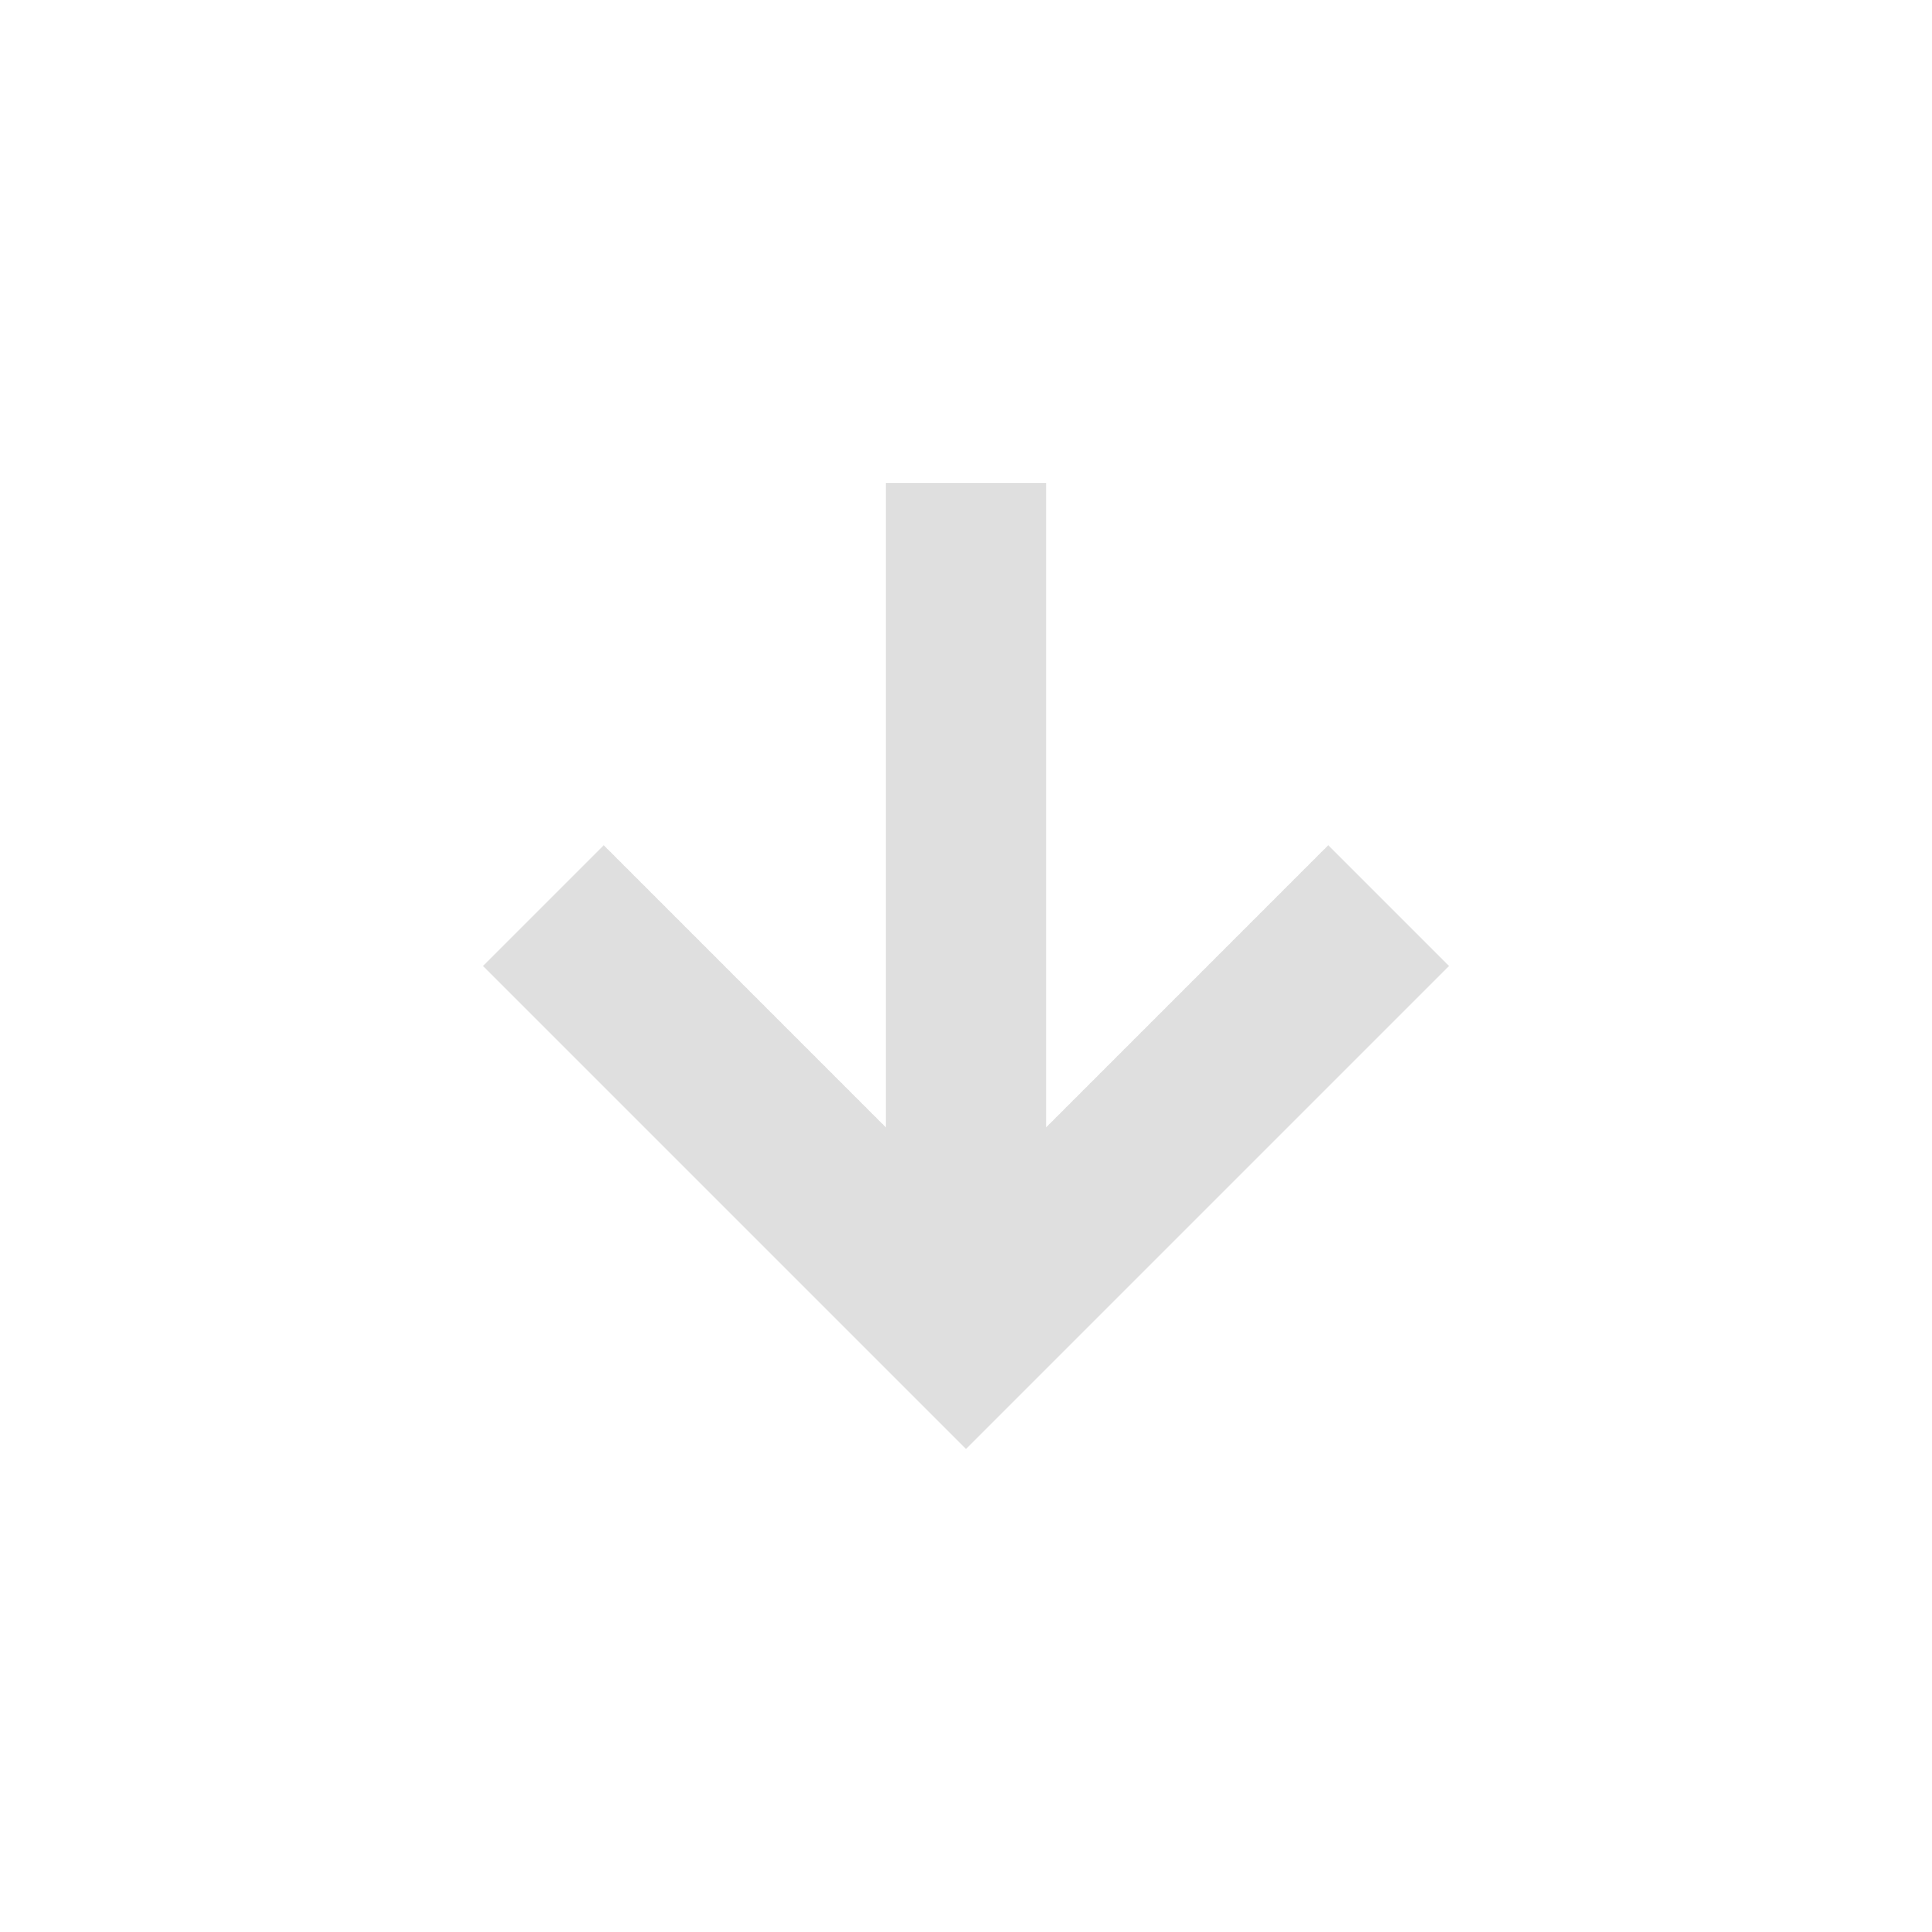
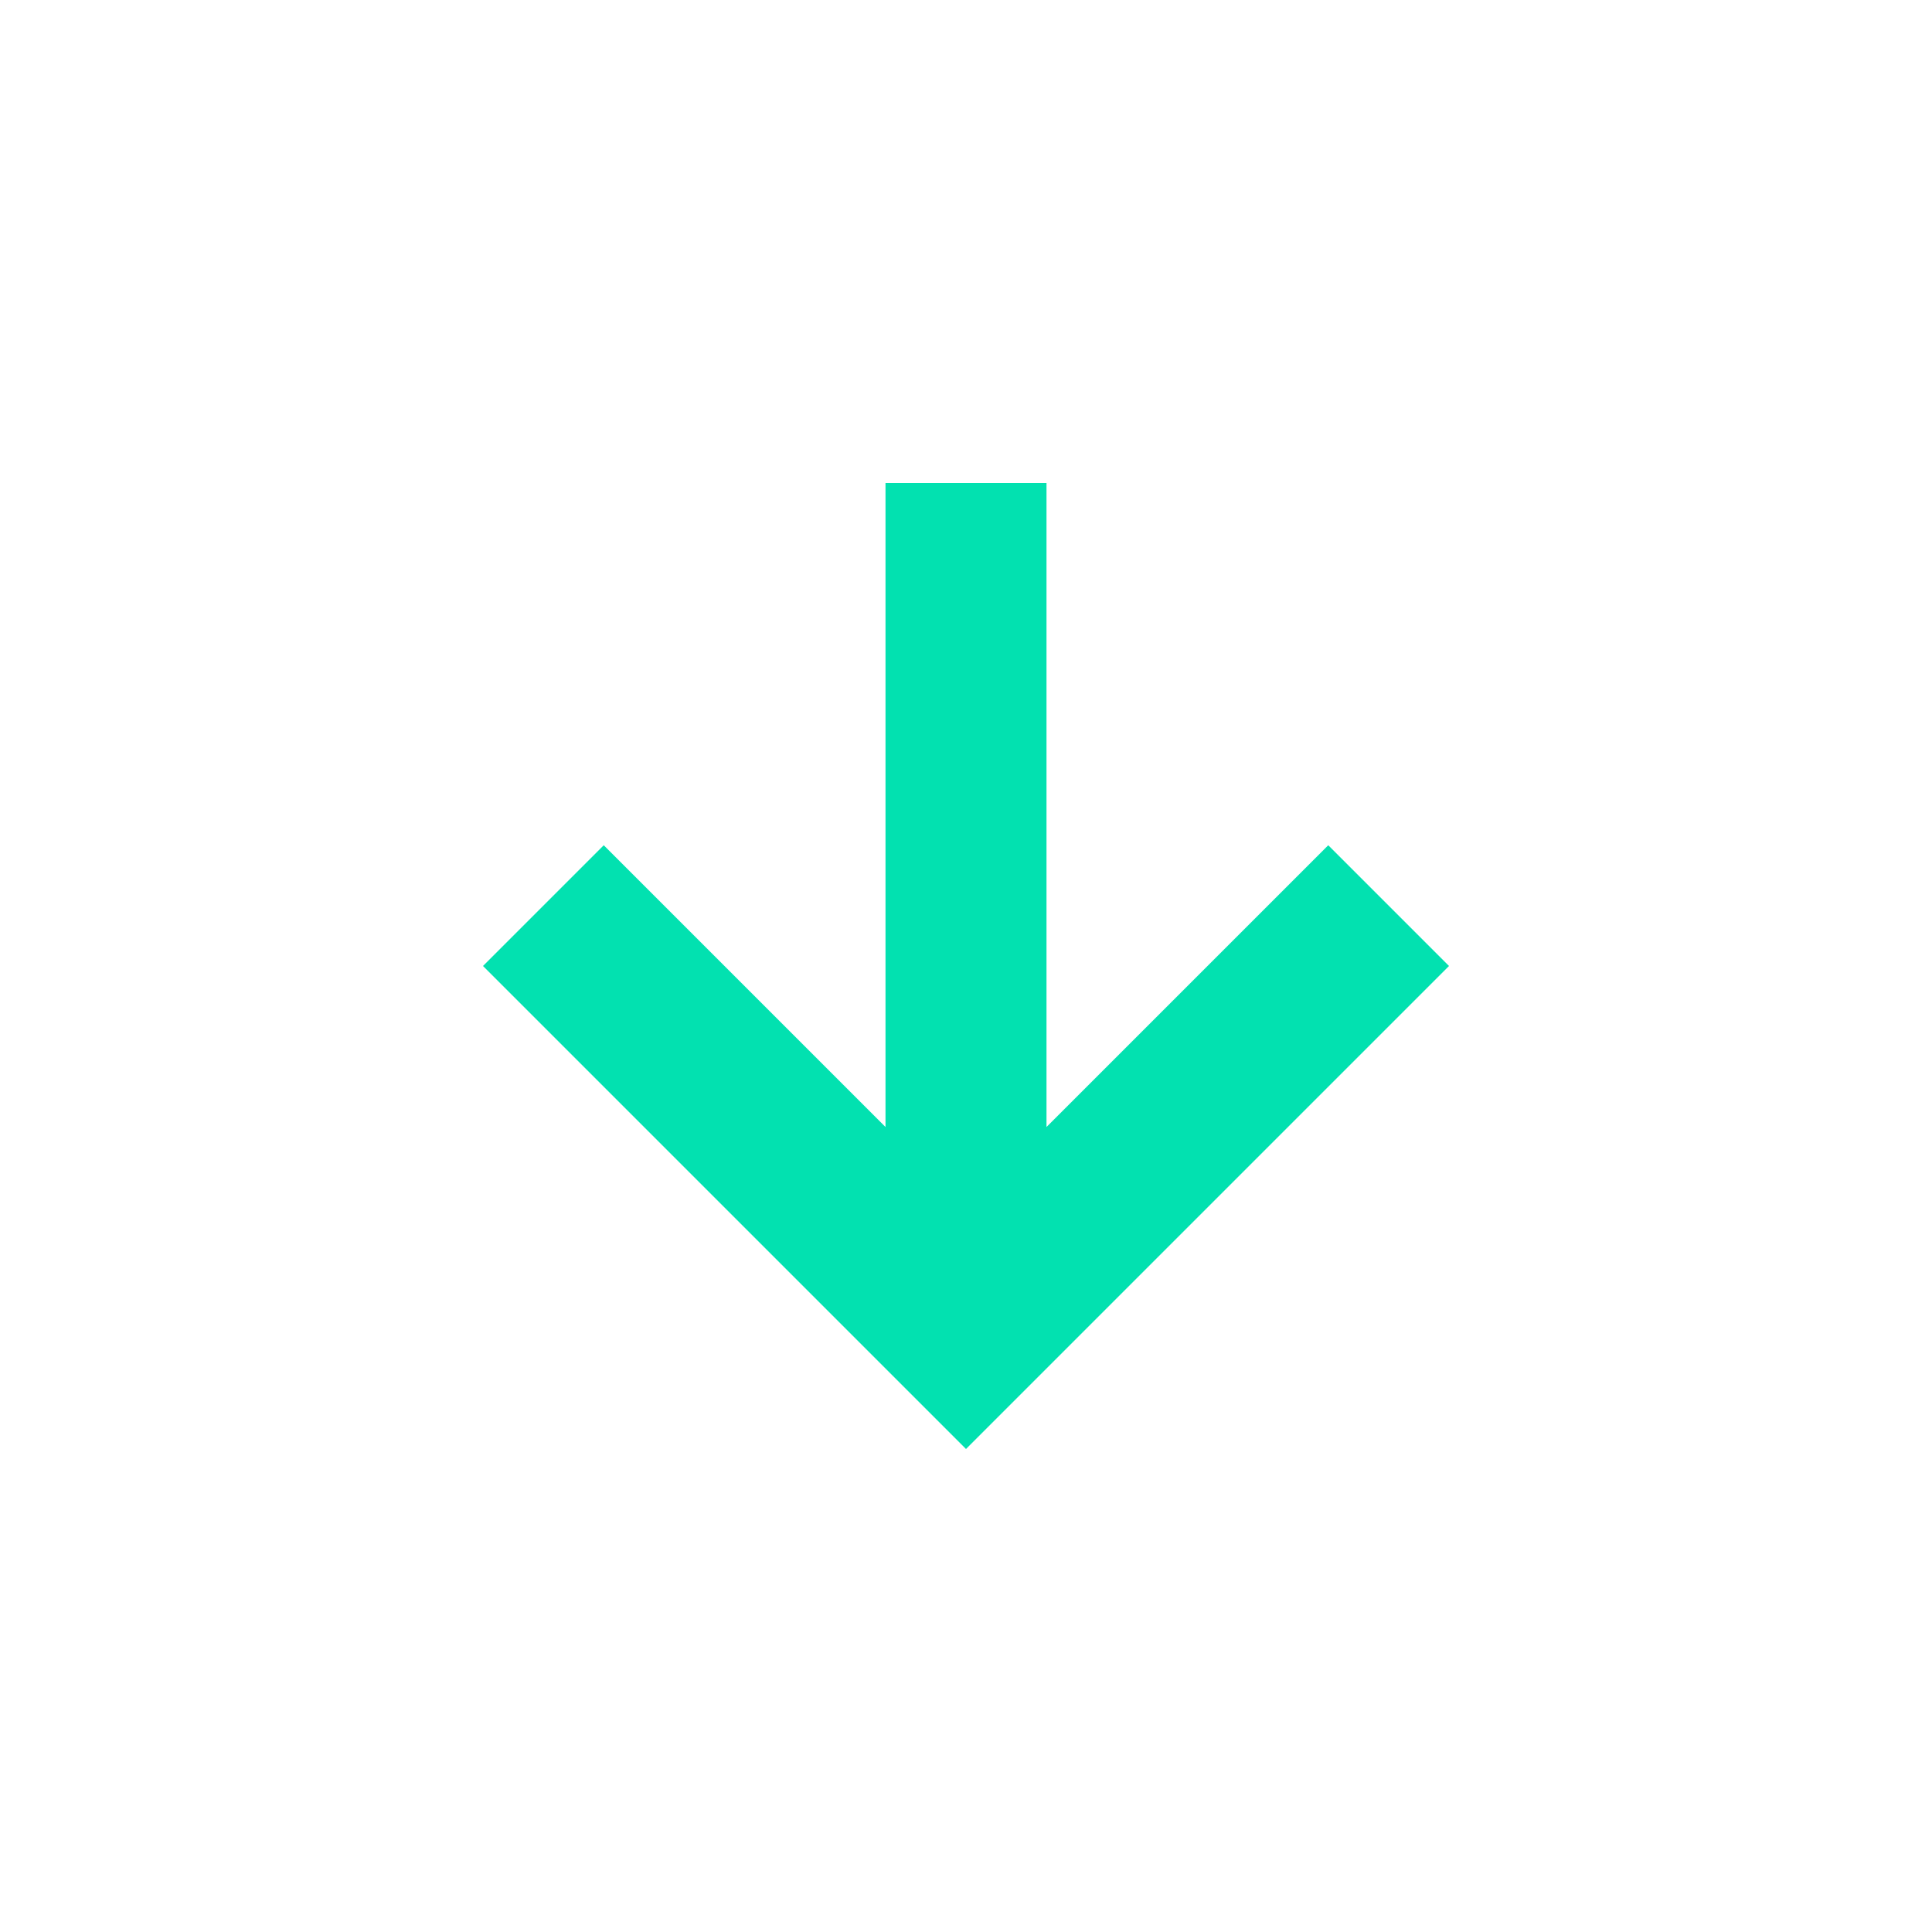
- <svg xmlns="http://www.w3.org/2000/svg" width="24" height="24" version="1.1">
-   <defs>
+ <svg xmlns="http://www.w3.org/2000/svg" width="24" height="24" version="1.1" id="svg9">
+   <defs id="defs3">
    <style id="current-color-scheme" type="text/css">
   .ColorScheme-Text { color:#dfdfdf; } .ColorScheme-Highlight { color:#4285f4; }
  </style>
  </defs>
-   <g transform="matrix(1,0,0,1,4,4)">
-     <path class="ColorScheme-Text" d="M 7,2 V 10 L 3.5,6.5 2,8 8,14 14,8 12.5,6.5 9,10 V 2 Z" style="fill:currentColor" />
+   <g transform="matrix(1,0,0,1,4,4)" id="g7">
+     <path class="ColorScheme-Text" d="M 7,2 V 10 L 3.5,6.5 2,8 8,14 14,8 12.5,6.5 9,10 V 2 Z" style="fill:#02e1b0;fill-opacity:1" id="path5" />
  </g>
</svg>
